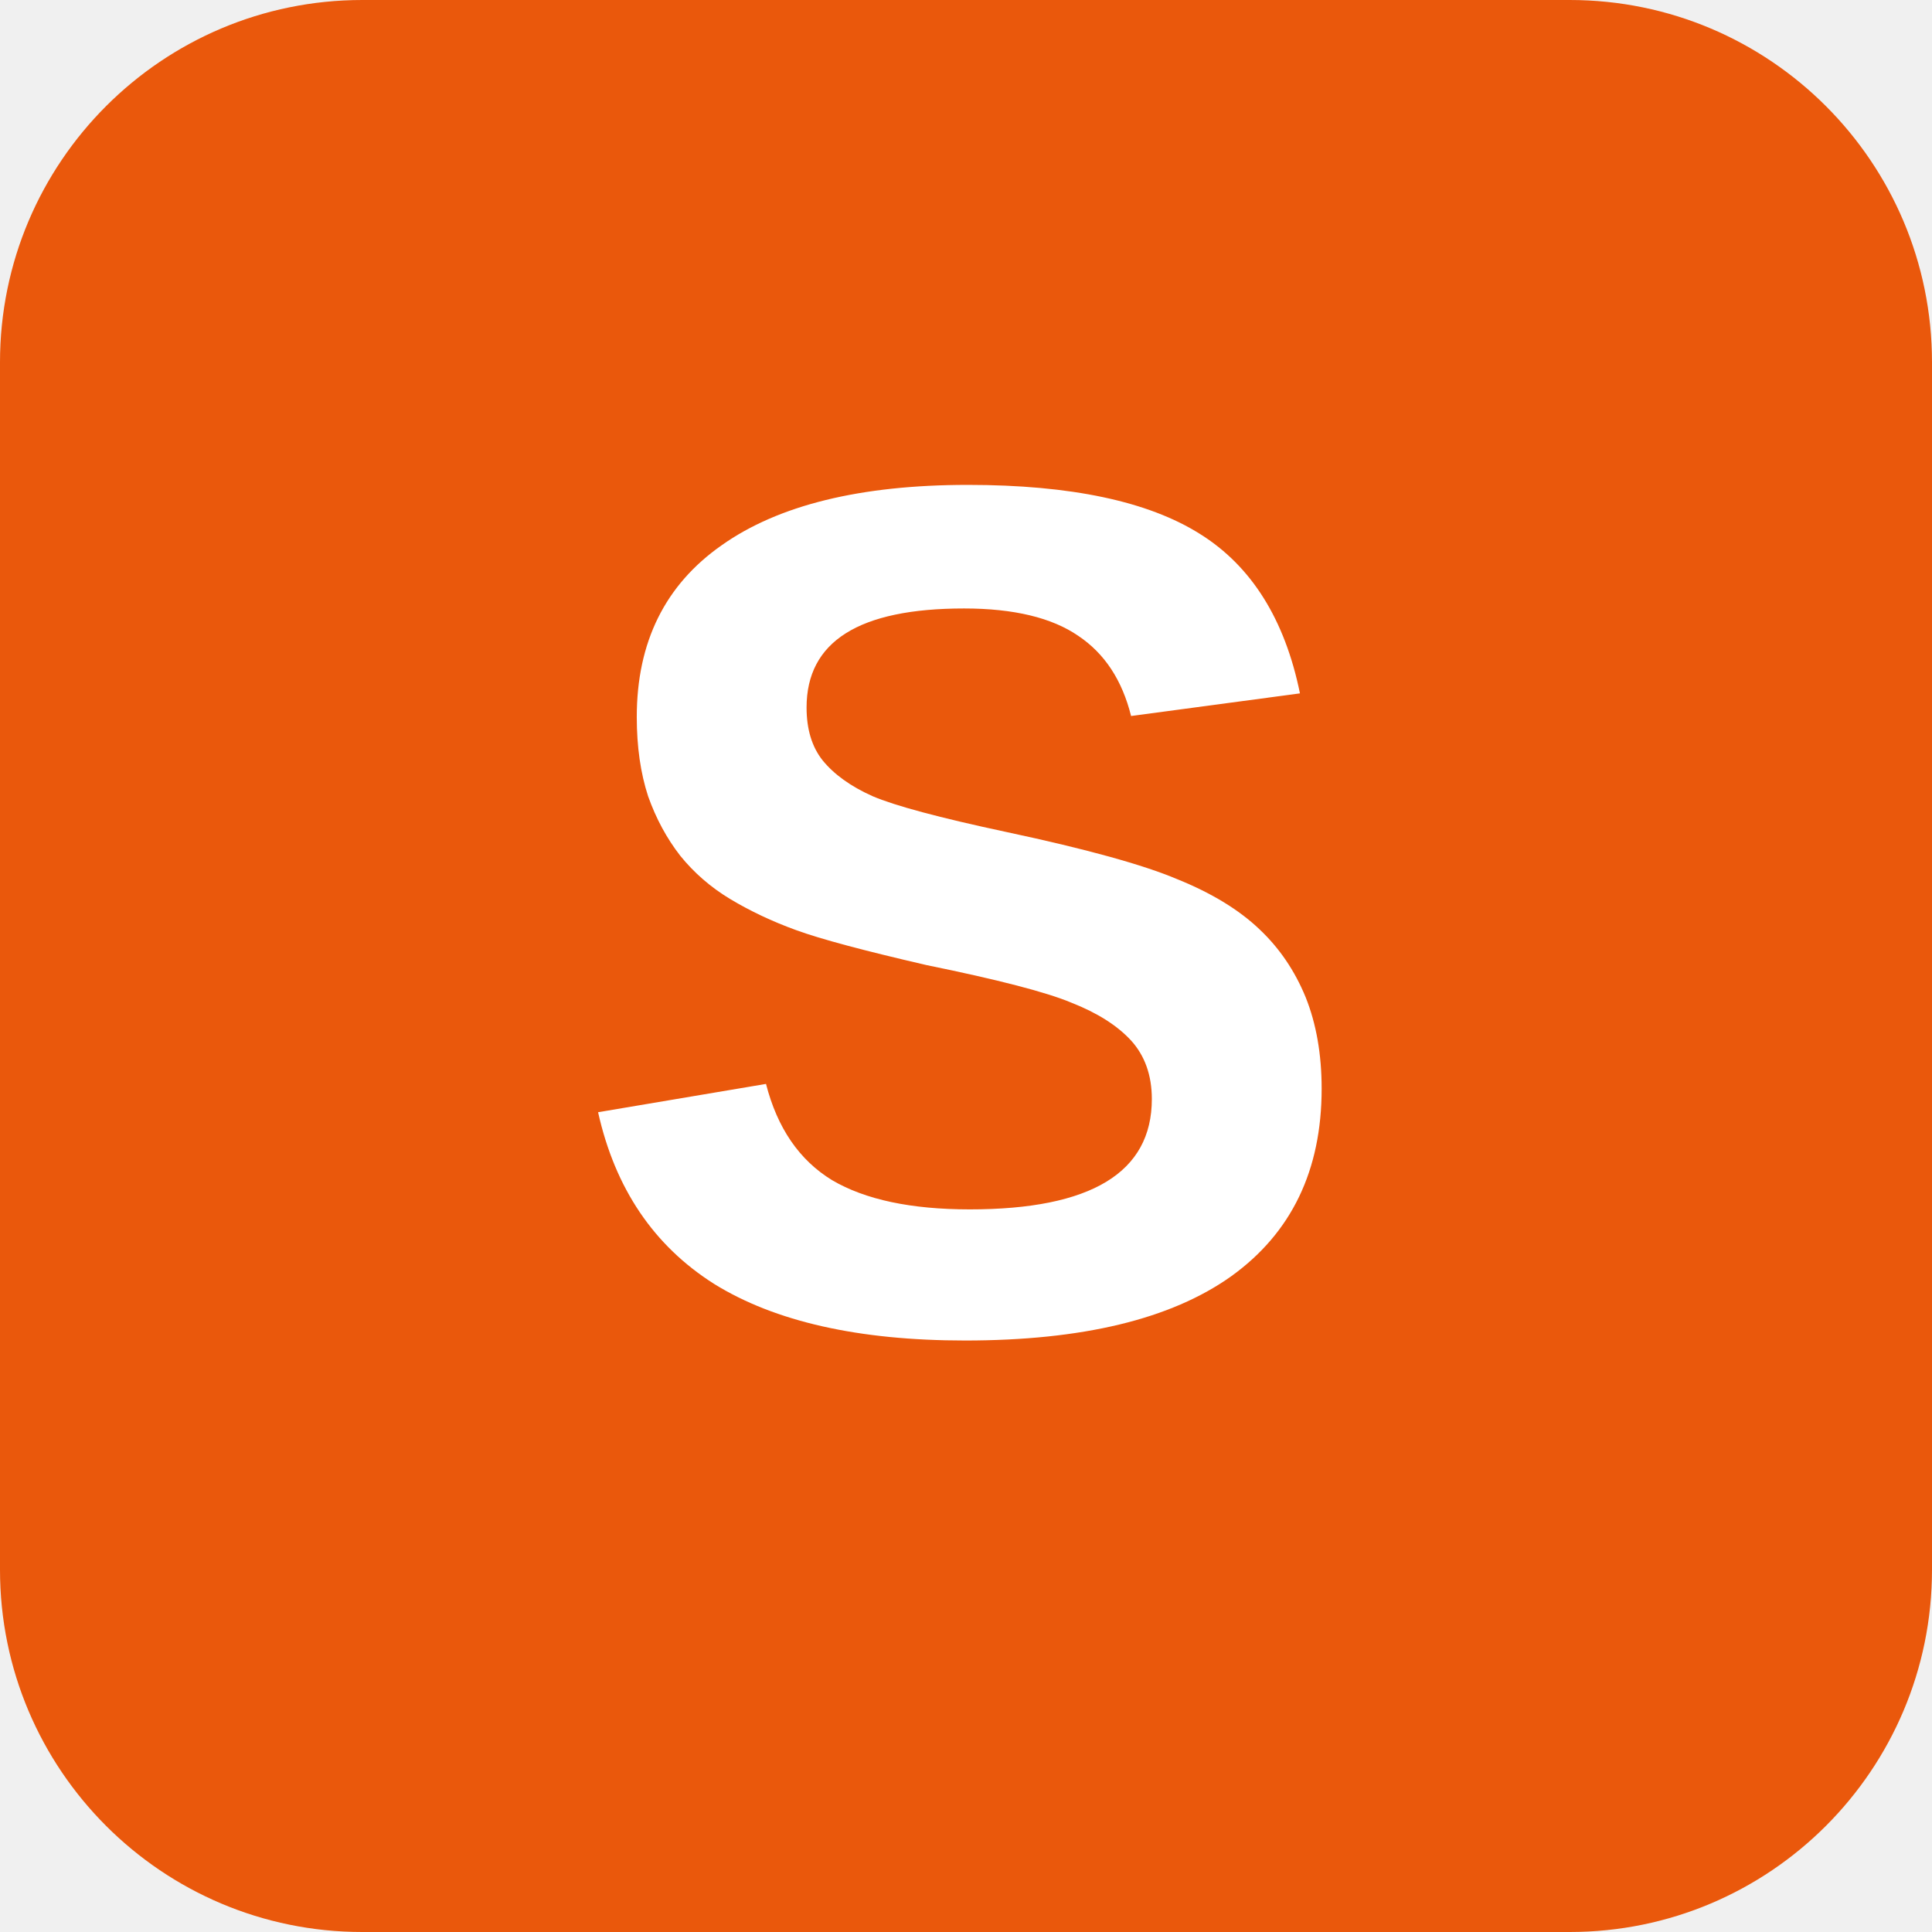
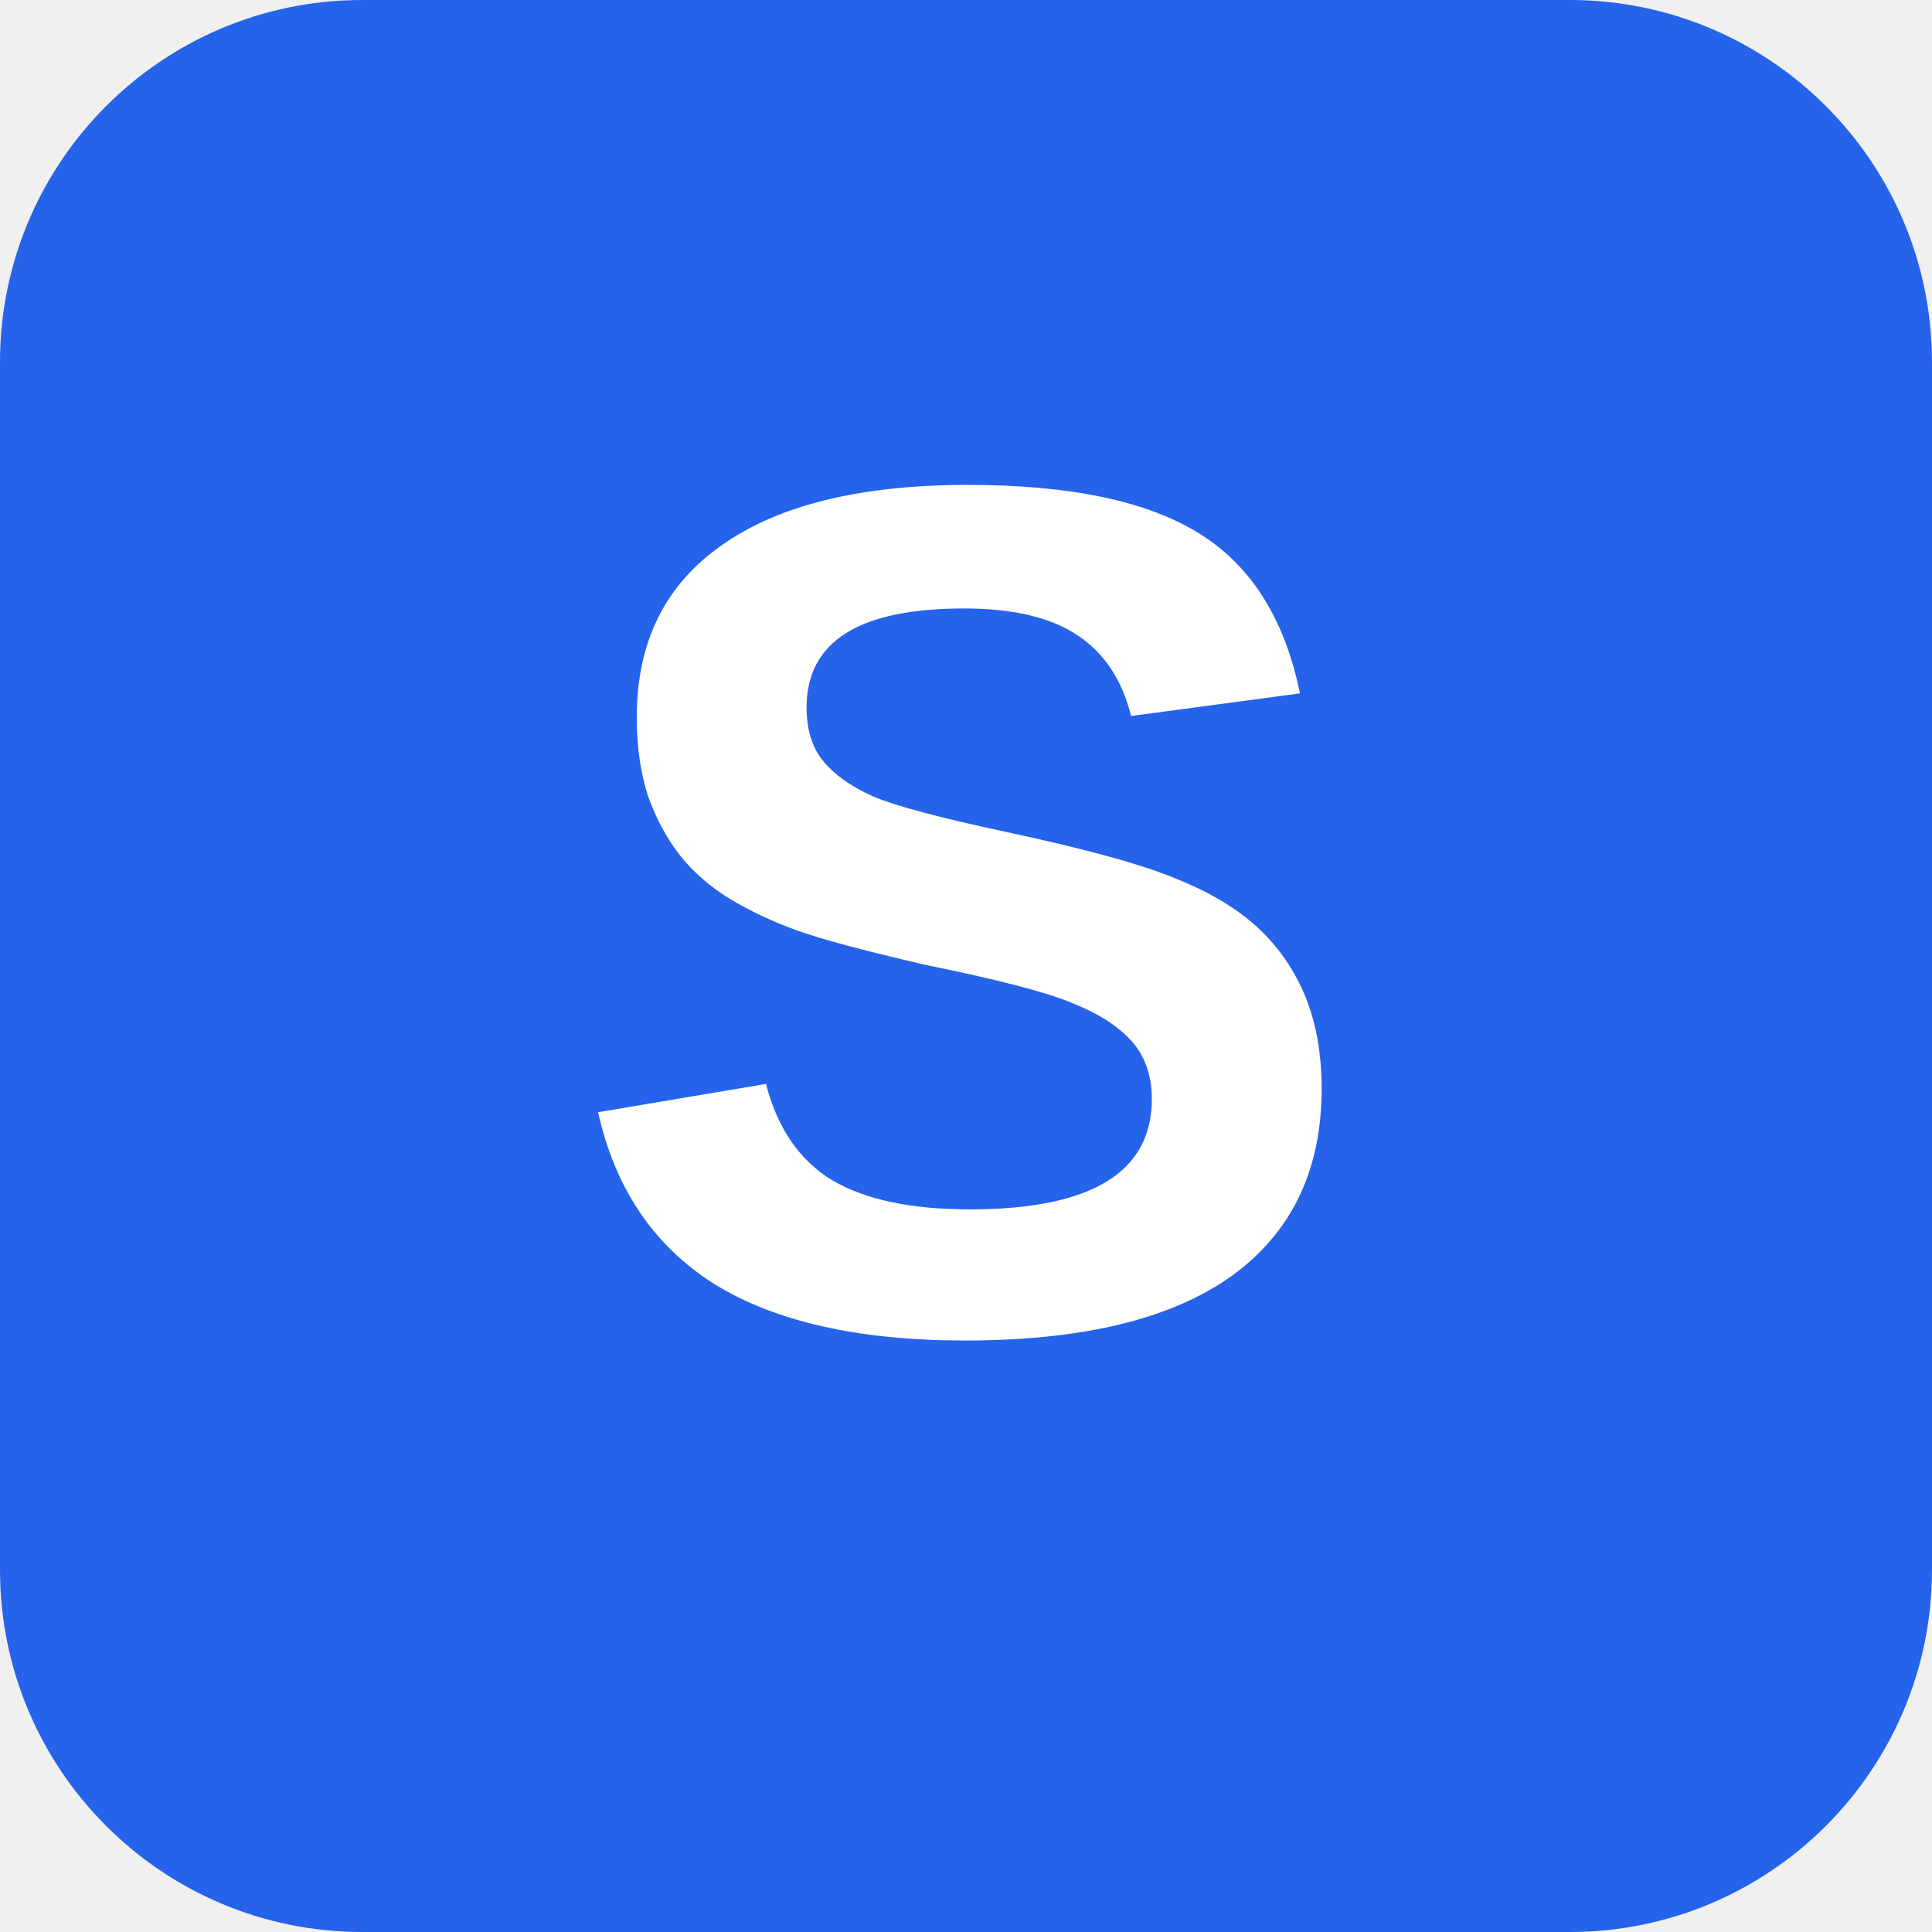
<svg xmlns="http://www.w3.org/2000/svg" viewBox="0 0 32 32" width="32" height="32">
-   <rect width="32" height="32" rx="6" fill="#ea580c" />
+   <rect width="32" height="32" rx="6" fill="#2563EB" />
  <text x="16" y="22" font-family="Arial, sans-serif" font-size="20" font-weight="bold" text-anchor="middle" fill="white">S</text>
</svg>
